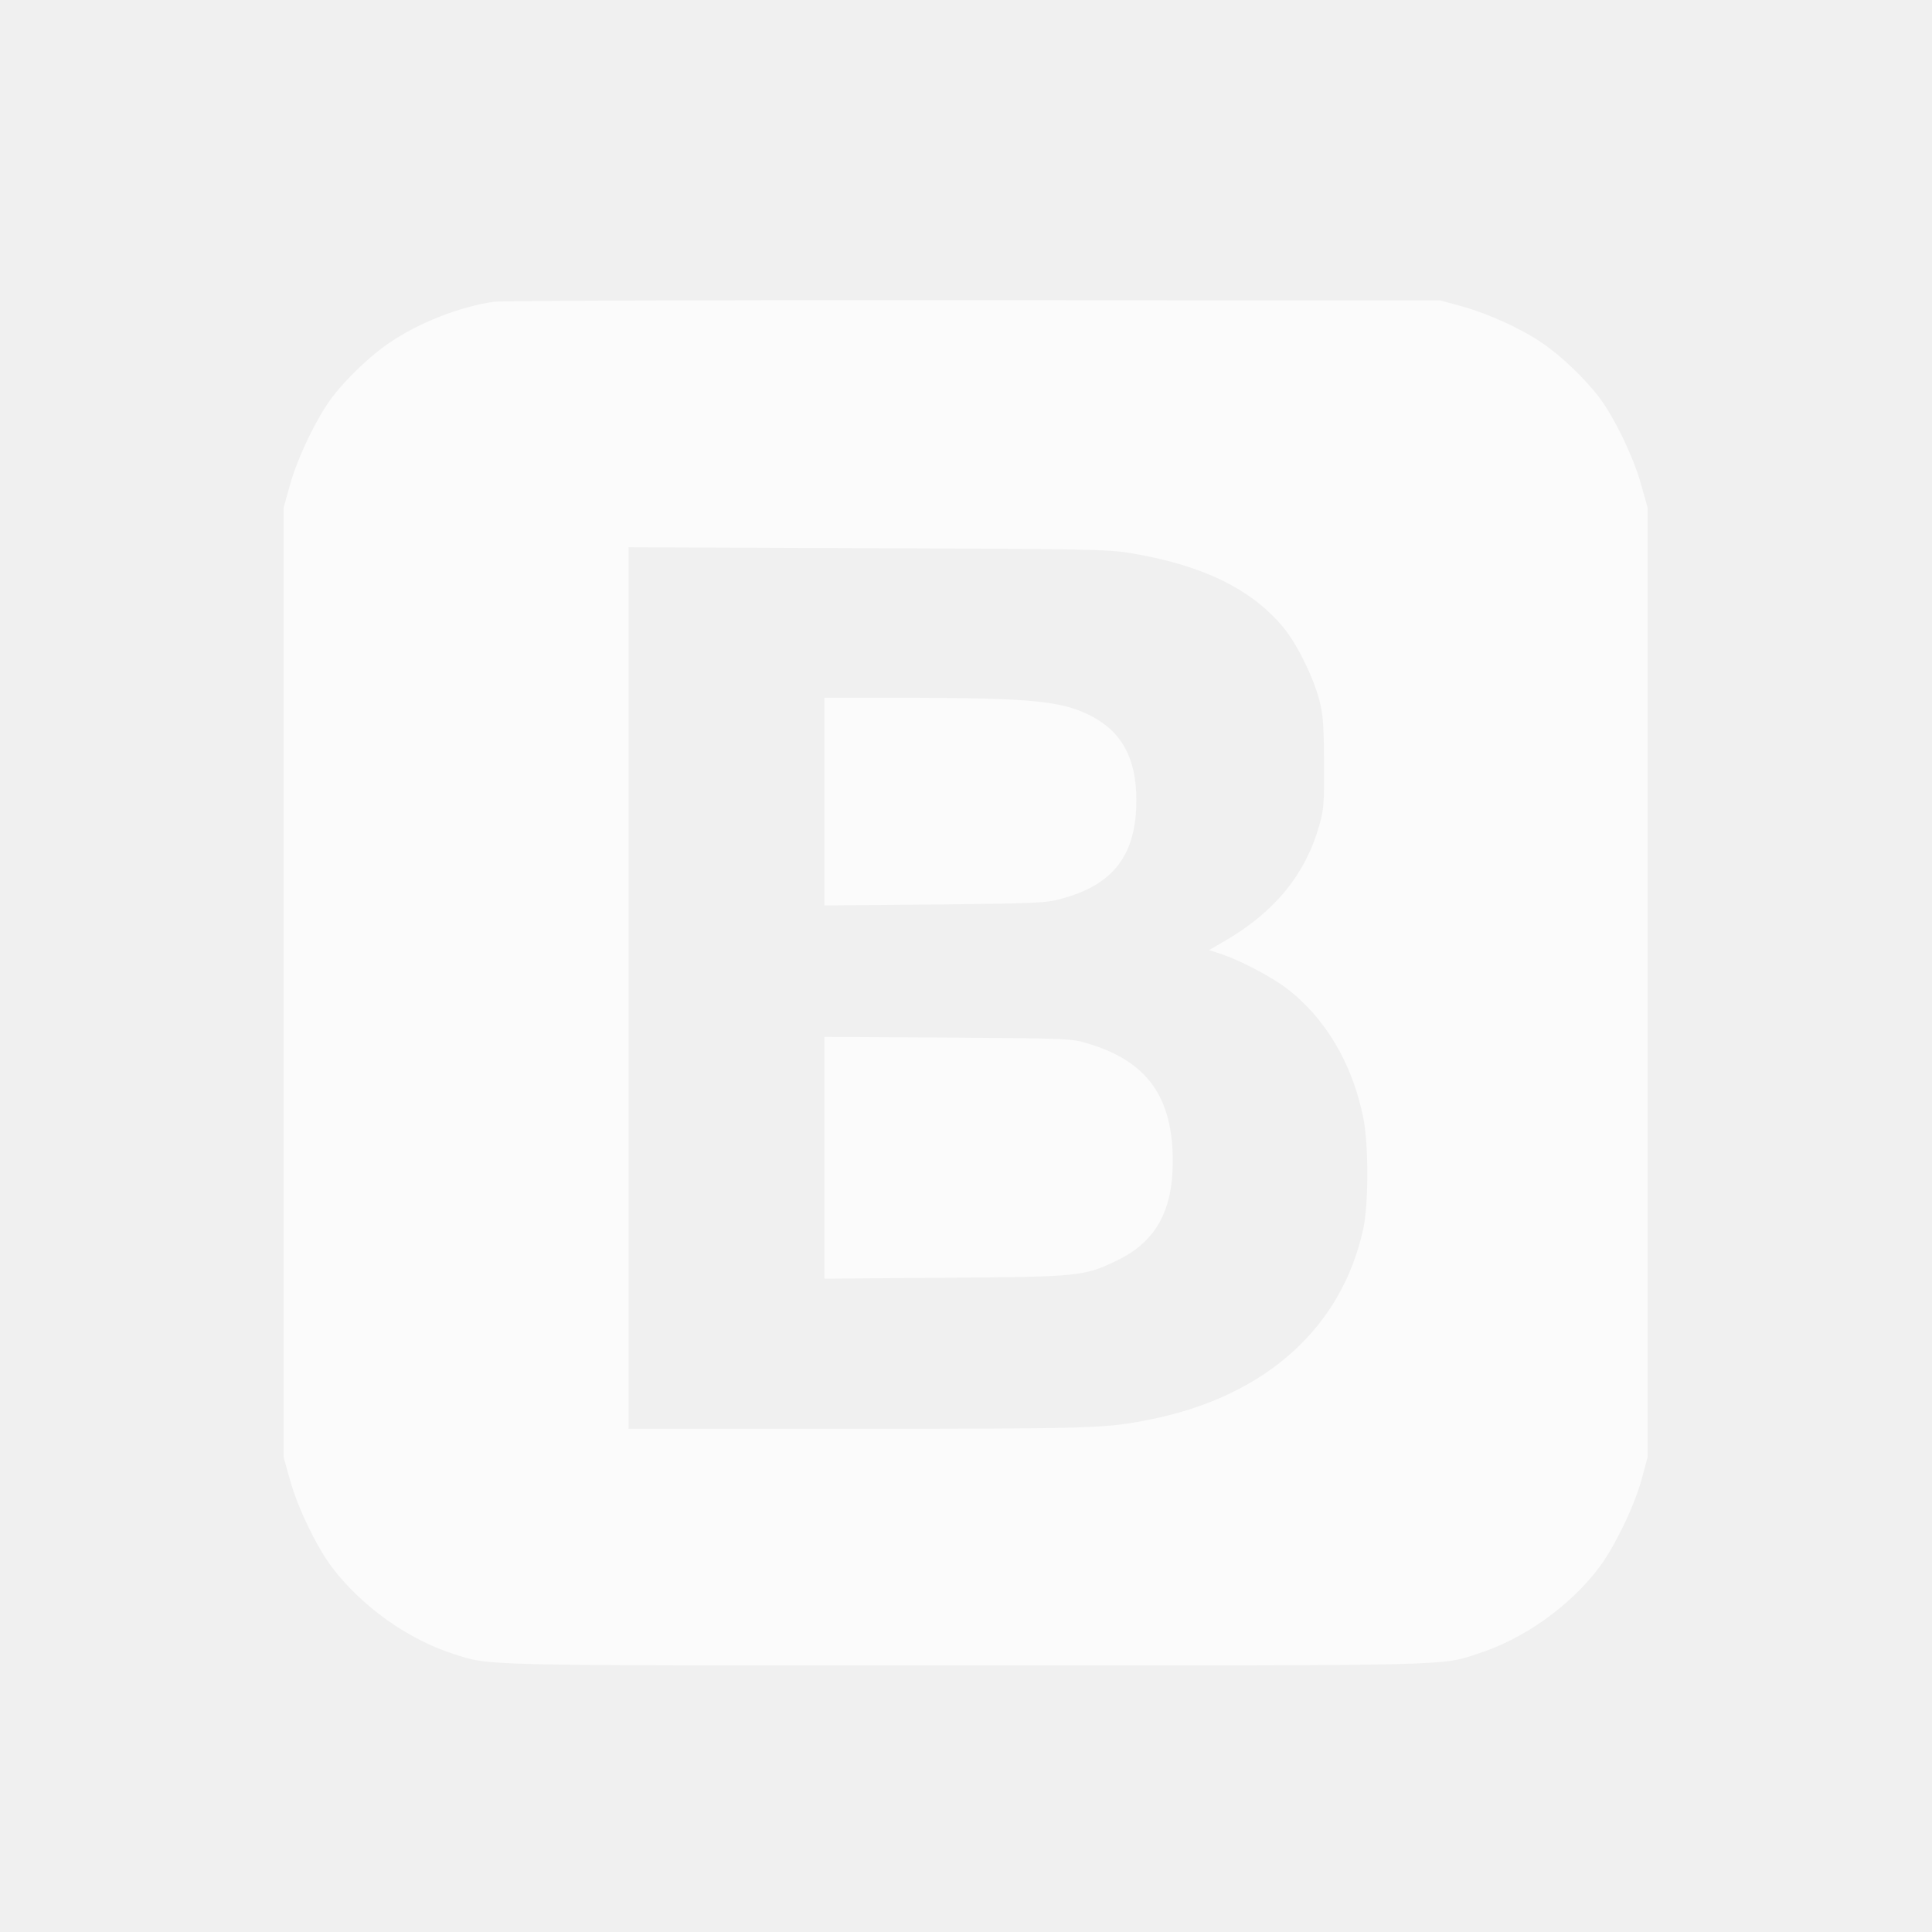
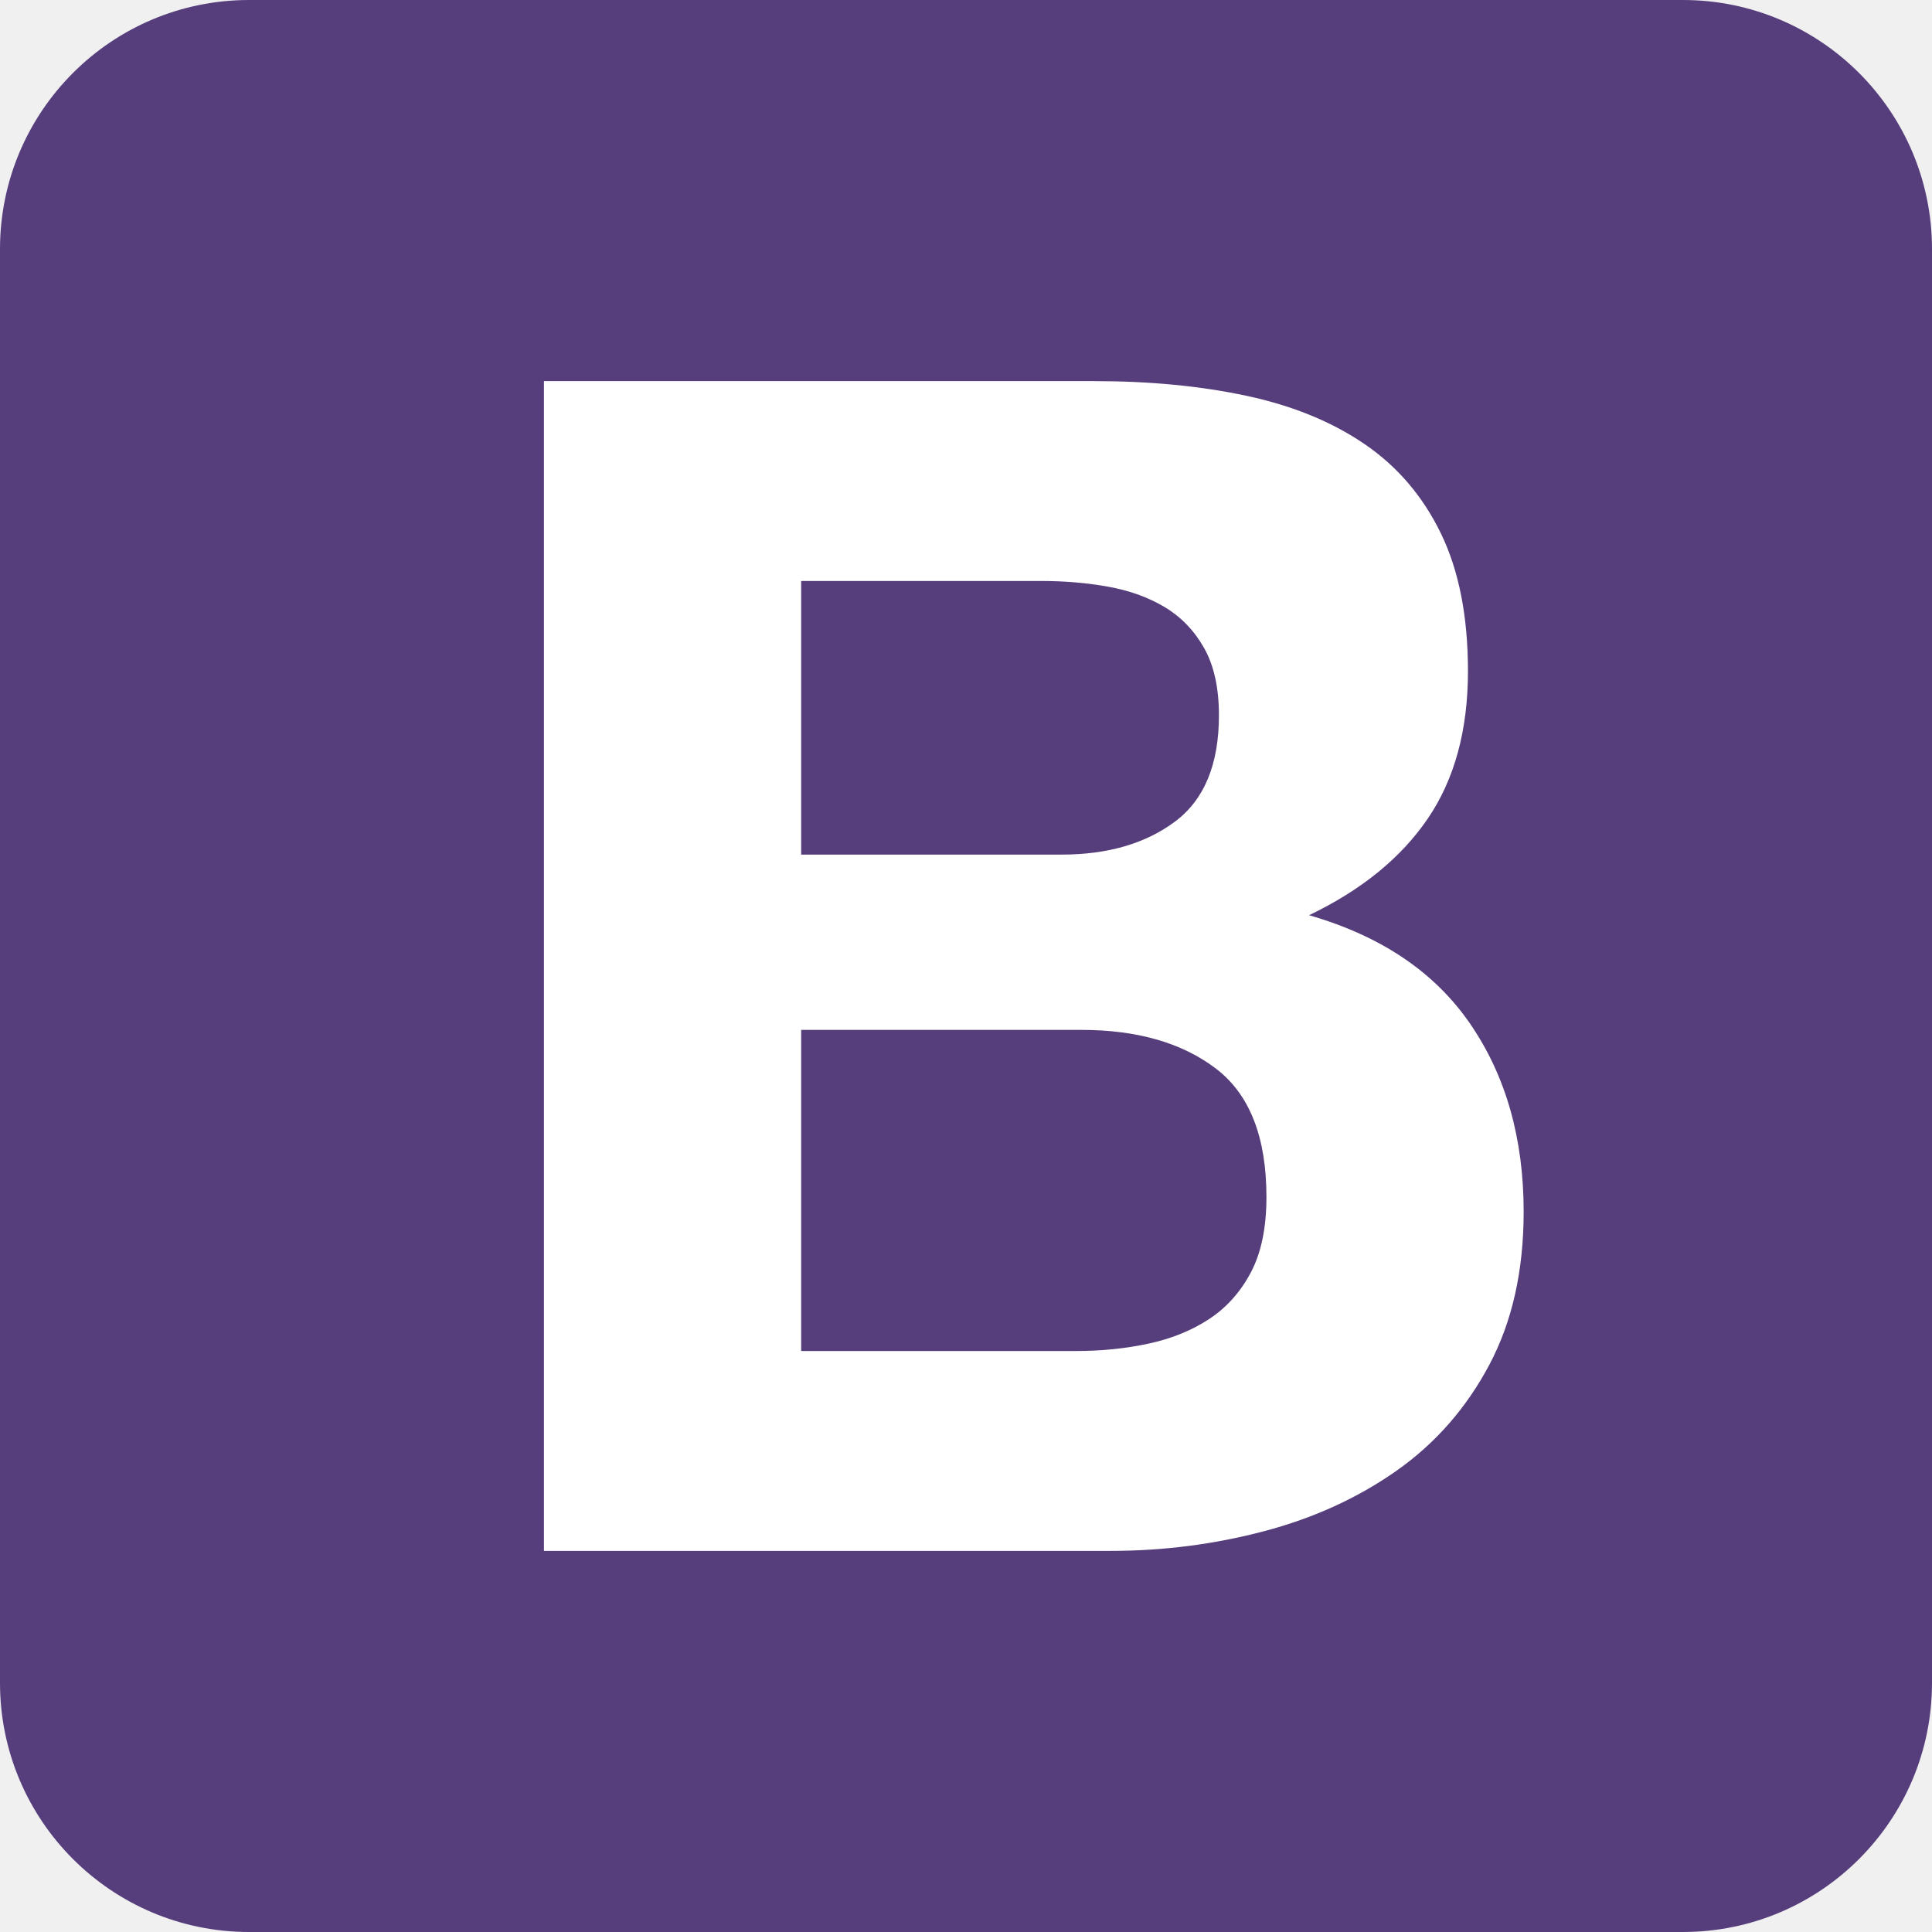
- <svg xmlns="http://www.w3.org/2000/svg" width="800px" height="800px" viewBox="0 0 32 32" version="1.1">
-   <path fill="#ffffffb3" d="M8.171 4.999c-0.562 0.083-1.237 0.347-1.716 0.675-0.313 0.207-0.717 0.596-0.95 0.901-0.26 0.343-0.577 1.003-0.702 1.456l-0.106 0.377v15.727l0.106 0.377c0.124 0.453 0.441 1.113 0.702 1.456 0.49 0.641 1.245 1.181 2.003 1.426 0.626 0.2 0.313 0.192 8.486 0.192 8.177 0 7.864 0.008 8.486-0.196 0.762-0.245 1.516-0.781 2.003-1.422 0.26-0.347 0.581-1.007 0.705-1.456l0.102-0.377v-15.727l-0.106-0.377c-0.124-0.452-0.441-1.113-0.701-1.456-0.234-0.306-0.637-0.694-0.95-0.901-0.336-0.23-0.883-0.479-1.305-0.596l-0.37-0.102-7.732-0.004c-4.251-0.004-7.834 0.008-7.954 0.026zM18.709 9.159c1.192 0.196 2.006 0.588 2.538 1.222 0.226 0.268 0.49 0.8 0.6 1.196 0.068 0.26 0.079 0.407 0.083 1.056 0.004 0.683-0.004 0.784-0.083 1.052-0.23 0.8-0.732 1.414-1.543 1.89l-0.279 0.162 0.2 0.064c0.305 0.102 0.815 0.366 1.075 0.562 0.649 0.49 1.101 1.252 1.282 2.161 0.087 0.453 0.087 1.422-0.004 1.837-0.358 1.633-1.622 2.768-3.523 3.149-0.728 0.147-0.916 0.155-4.824 0.155h-3.82v-14.6l3.953 0.015c3.538 0.011 3.99 0.019 4.345 0.079zM13.655 13.277v1.72l1.822-0.015c1.709-0.019 1.837-0.023 2.112-0.098 0.86-0.234 1.233-0.728 1.233-1.633 0-0.694-0.245-1.143-0.777-1.407-0.471-0.234-0.981-0.283-2.983-0.287h-1.407v1.72zM13.655 19.176v2.003l1.991-0.015c2.237-0.015 2.312-0.023 2.863-0.29 0.634-0.309 0.916-0.815 0.916-1.641 0-1.063-0.422-1.652-1.395-1.946-0.275-0.087-0.328-0.087-2.327-0.102l-2.048-0.011v2.003z" />
+ <svg xmlns="http://www.w3.org/2000/svg" width="800px" height="800px" viewBox="0 0 256 256" version="1.1" preserveAspectRatio="xMidYMid">
+   <g>
+     <path d="M0,222.991 C0,241.223 14.779,256 33.009,256 L222.991,256 C241.223,256 256,241.221 256,222.991 L256,33.009 C256,14.777 241.221,0 222.991,0 L33.009,0 C14.777,0 0,14.779 0,33.009 L0,222.991 Z" fill="#563D7C">
+ 
+ </path>
+     <path d="M106.158,113.238 L106.158,76.985 L138.069,76.985 C141.109,76.985 144.039,77.238 146.861,77.744 C149.683,78.251 152.18,79.155 154.351,80.458 C156.522,81.761 158.258,83.57 159.561,85.885 C160.863,88.201 161.515,91.168 161.515,94.786 C161.515,101.298 159.561,106.002 155.653,108.896 C151.746,111.791 146.753,113.238 140.674,113.238 L106.158,113.238 L106.158,113.238 Z M72.075,50.5 L72.075,205.5 L147.187,205.5 C154.134,205.5 160.9,204.632 167.485,202.895 C174.07,201.158 179.931,198.481 185.069,194.863 C190.206,191.245 194.295,186.577 197.334,180.861 C200.373,175.144 201.893,168.378 201.893,160.563 C201.893,150.866 199.541,142.581 194.838,135.707 C190.134,128.832 183.006,124.02 173.454,121.27 C180.401,117.942 185.648,113.672 189.193,108.462 C192.739,103.252 194.512,96.74 194.512,88.924 C194.512,81.688 193.318,75.61 190.93,70.689 C188.542,65.768 185.177,61.825 180.835,58.858 C176.494,55.891 171.284,53.756 165.205,52.454 C159.127,51.151 152.397,50.5 145.016,50.5 L72.075,50.5 L72.075,50.5 Z M106.158,179.015 L106.158,136.466 L143.279,136.466 C150.66,136.466 156.594,138.167 161.081,141.568 C165.567,144.969 167.81,150.649 167.81,158.609 C167.81,162.662 167.123,165.99 165.748,168.595 C164.373,171.2 162.528,173.263 160.212,174.782 C157.897,176.302 155.219,177.387 152.18,178.039 C149.141,178.69 145.957,179.015 142.628,179.015 L106.158,179.015 L106.158,179.015 Z" fill="#FFFFFF">
+ 
+ </path>
+   </g>
</svg>
